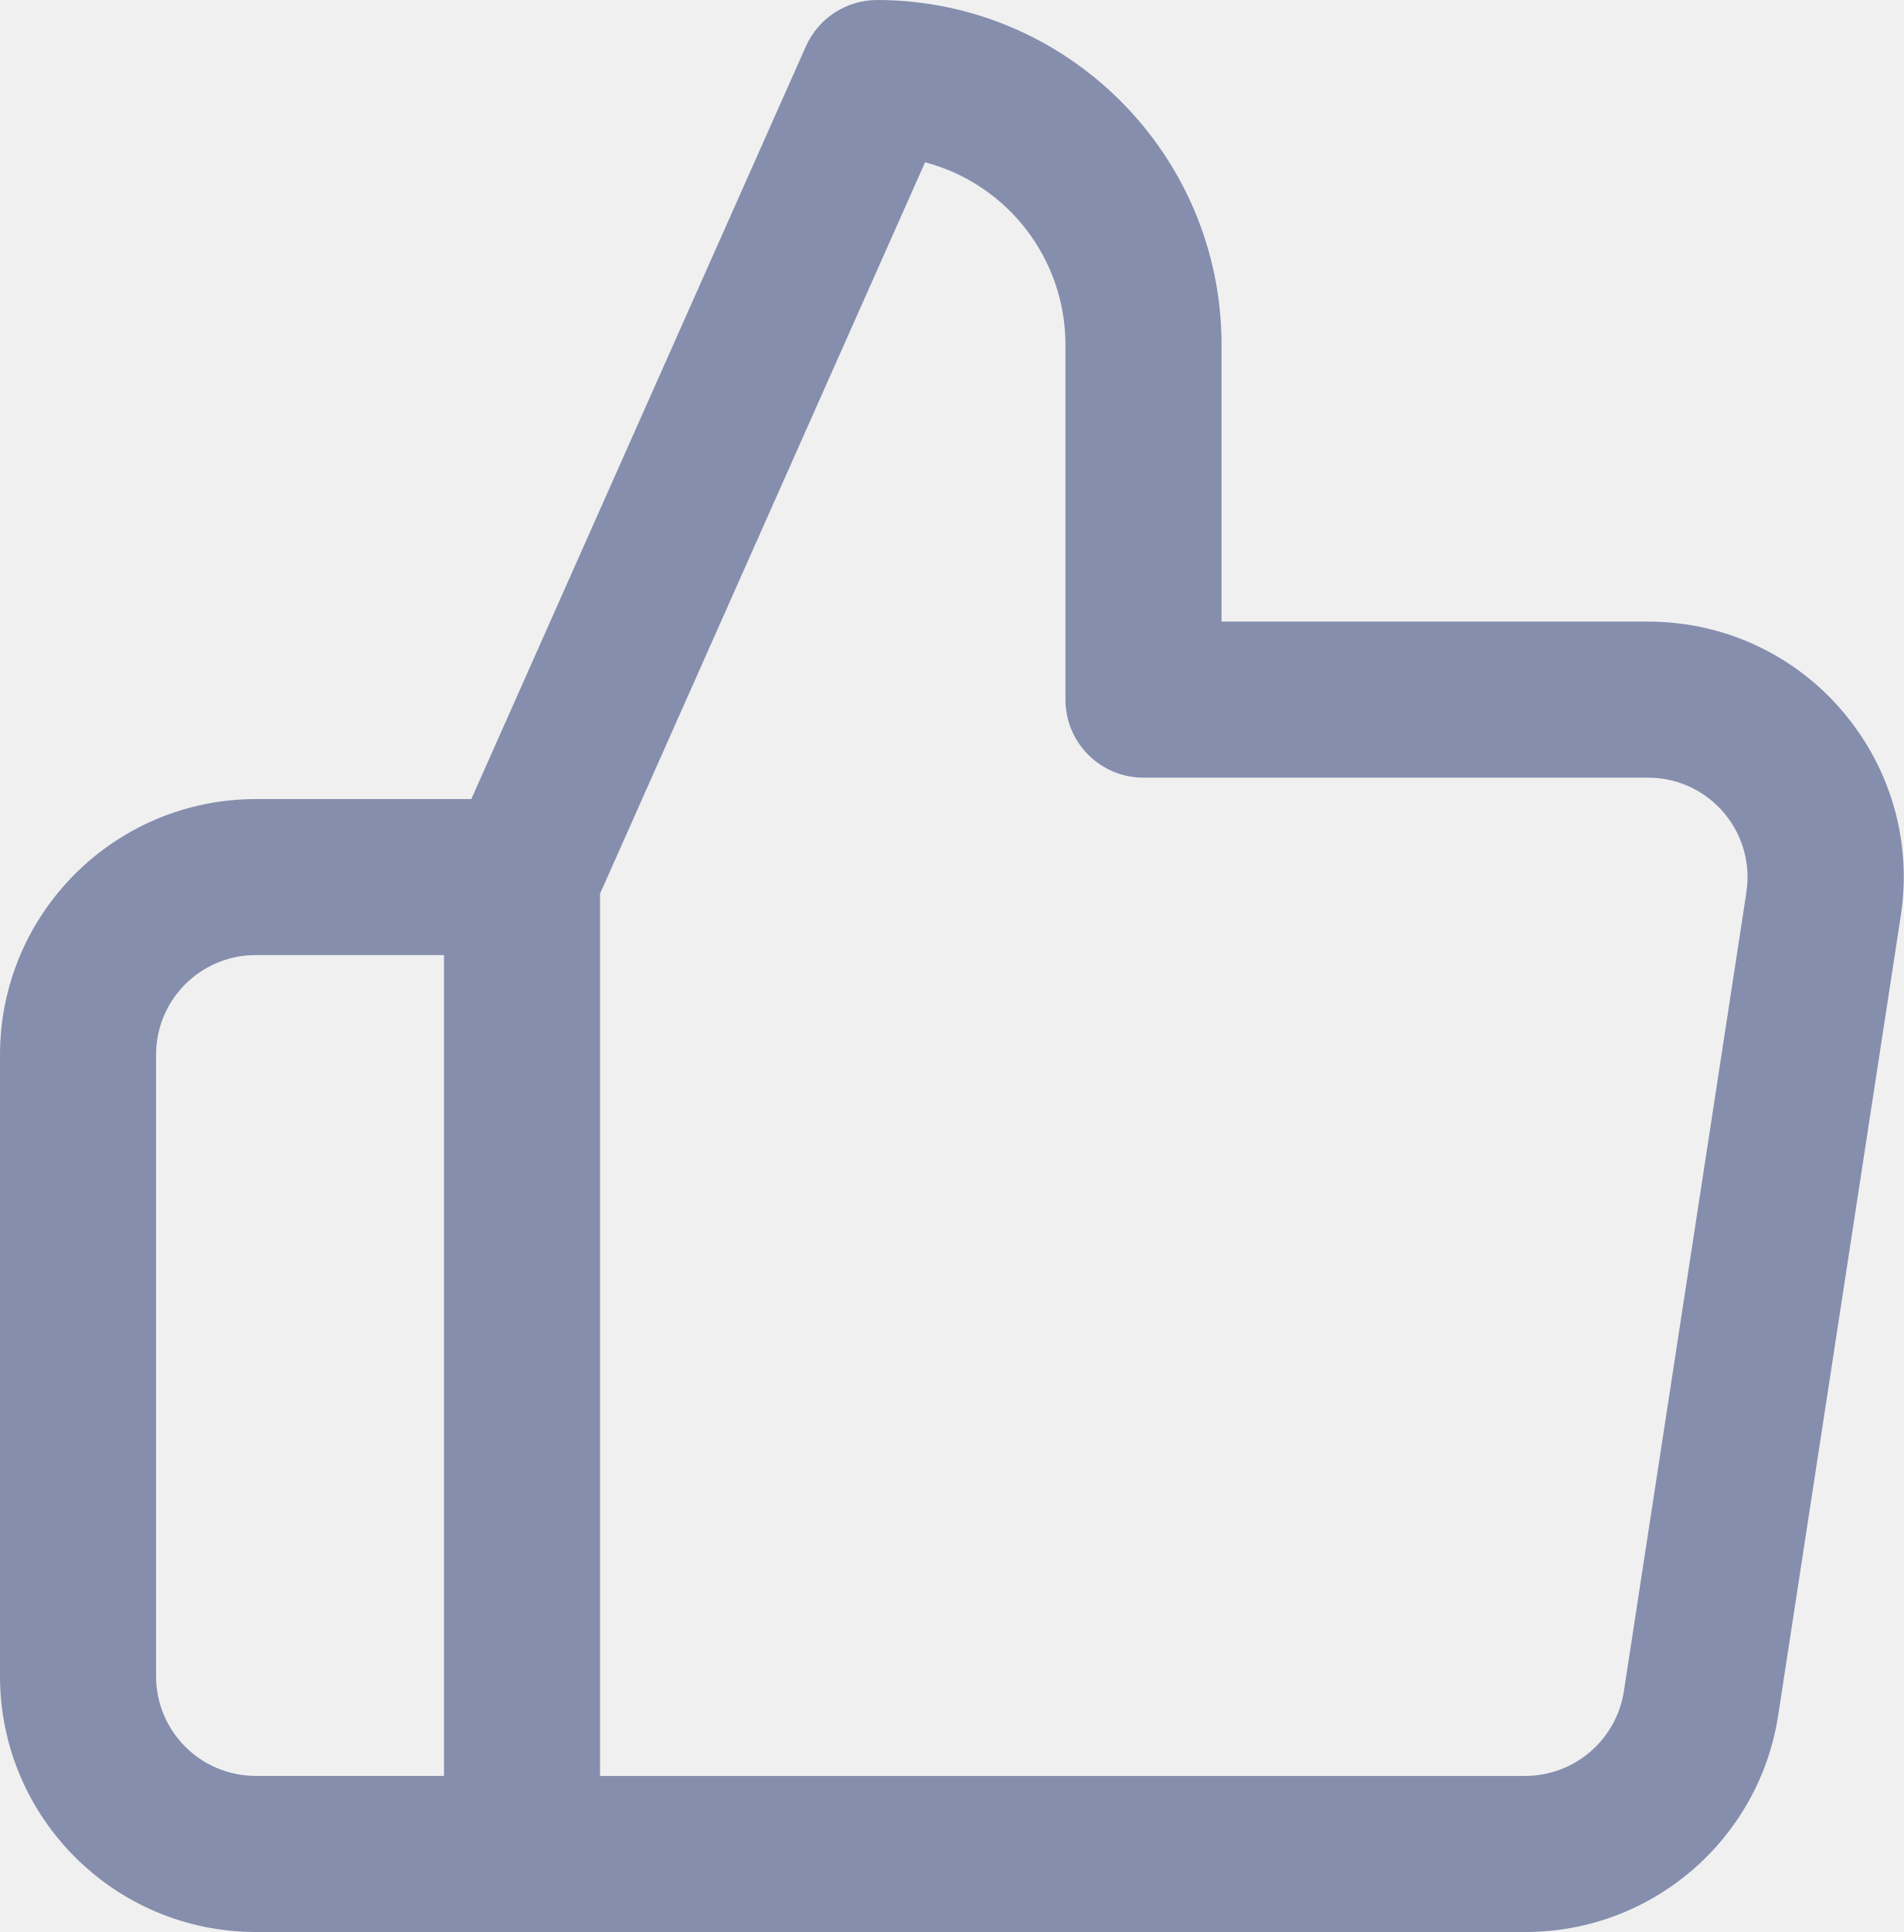
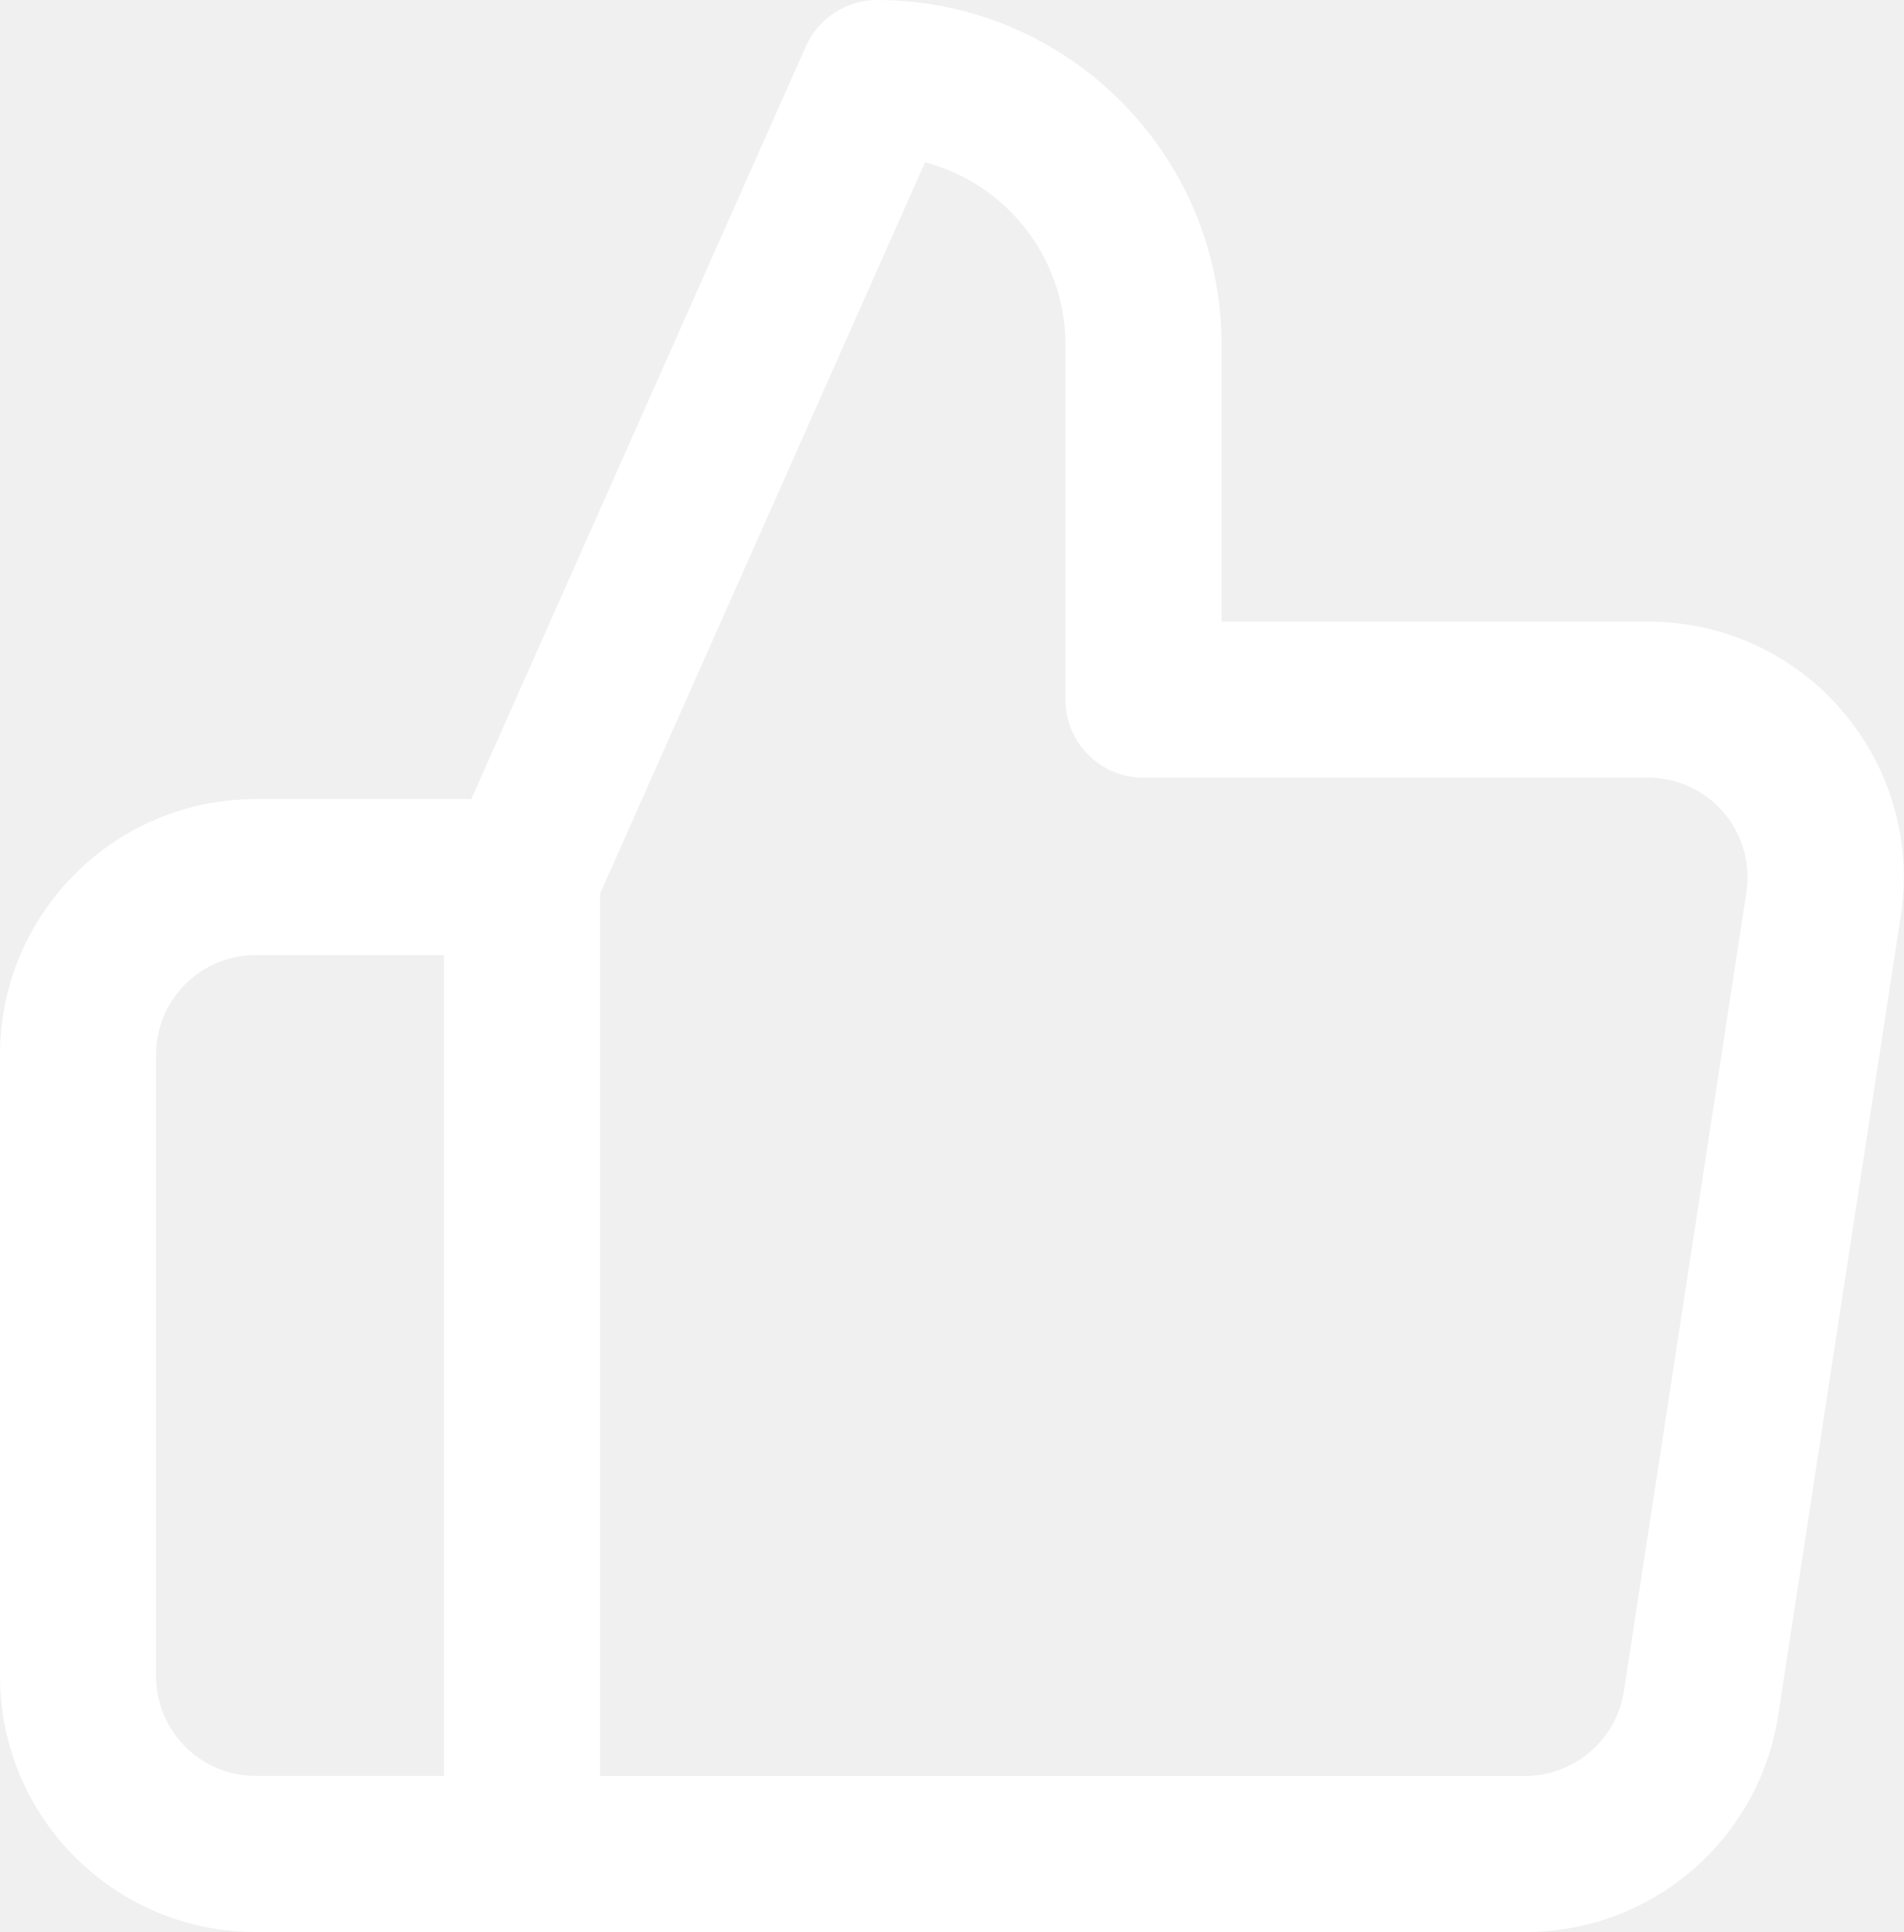
<svg xmlns="http://www.w3.org/2000/svg" id="_024-like" data-name="024-like" width="50.037" height="50.776" viewBox="0 0 50.037 50.776">
  <g id="Group_146" data-name="Group 146" transform="translate(11.669)">
    <g id="Group_145" data-name="Group 145">
-       <path id="Path_74" data-name="Path 74" d="M158.445,19.07a6.675,6.675,0,0,0-4.4-2.658,6.842,6.842,0,0,0-1.072-.076H141.825V9.052A9.062,9.062,0,0,0,132.773,0,2.051,2.051,0,0,0,130.9,1.218l-9.335,21a2.052,2.052,0,0,0-.177.833V48.725a2.051,2.051,0,0,0,2.051,2.051h26.377a6.719,6.719,0,0,0,6.642-5.708l3.221-21.006A6.675,6.675,0,0,0,158.445,19.07Zm-2.823,4.374L152.4,44.45a2.628,2.628,0,0,1-2.587,2.224H125.489V23.49l8.544-19.225a4.959,4.959,0,0,1,3.689,4.787v9.335a2.051,2.051,0,0,0,2.051,2.051h13.232a2.667,2.667,0,0,1,.422.029,2.616,2.616,0,0,1,2.194,2.976Z" transform="translate(-121.387 0)" fill="#868eae" />
+       <path id="Path_74" data-name="Path 74" d="M158.445,19.07a6.675,6.675,0,0,0-4.4-2.658,6.842,6.842,0,0,0-1.072-.076H141.825V9.052A9.062,9.062,0,0,0,132.773,0,2.051,2.051,0,0,0,130.9,1.218l-9.335,21a2.052,2.052,0,0,0-.177.833V48.725a2.051,2.051,0,0,0,2.051,2.051h26.377a6.719,6.719,0,0,0,6.642-5.708l3.221-21.006A6.675,6.675,0,0,0,158.445,19.07Zm-2.823,4.374L152.4,44.45a2.628,2.628,0,0,1-2.587,2.224H125.489V23.49l8.544-19.225a4.959,4.959,0,0,1,3.689,4.787v9.335a2.051,2.051,0,0,0,2.051,2.051h13.232a2.667,2.667,0,0,1,.422.029,2.616,2.616,0,0,1,2.194,2.976Z" transform="translate(-121.387 0)" fill="#FFFFFF" />
    </g>
  </g>
  <g id="Group_148" data-name="Group 148" transform="translate(0 21.003)">
    <g id="Group_147" data-name="Group 147">
-       <path id="Path_75" data-name="Path 75" d="M17.448,237.456h-7A2.619,2.619,0,0,1,7.83,234.84V218.5a2.619,2.619,0,0,1,2.616-2.616h7a2.051,2.051,0,0,0,0-4.1h-7A6.726,6.726,0,0,0,3.728,218.5V234.84a6.726,6.726,0,0,0,6.719,6.719h7a2.051,2.051,0,0,0,0-4.1Z" transform="translate(-3.728 -211.786)" fill="#868eae" />
+       <path id="Path_75" data-name="Path 75" d="M17.448,237.456h-7A2.619,2.619,0,0,1,7.83,234.84V218.5a2.619,2.619,0,0,1,2.616-2.616h7a2.051,2.051,0,0,0,0-4.1h-7A6.726,6.726,0,0,0,3.728,218.5V234.84a6.726,6.726,0,0,0,6.719,6.719h7a2.051,2.051,0,0,0,0-4.1Z" transform="translate(-3.728 -211.786)" fill="#FFFFFF" />
    </g>
  </g>
</svg>
